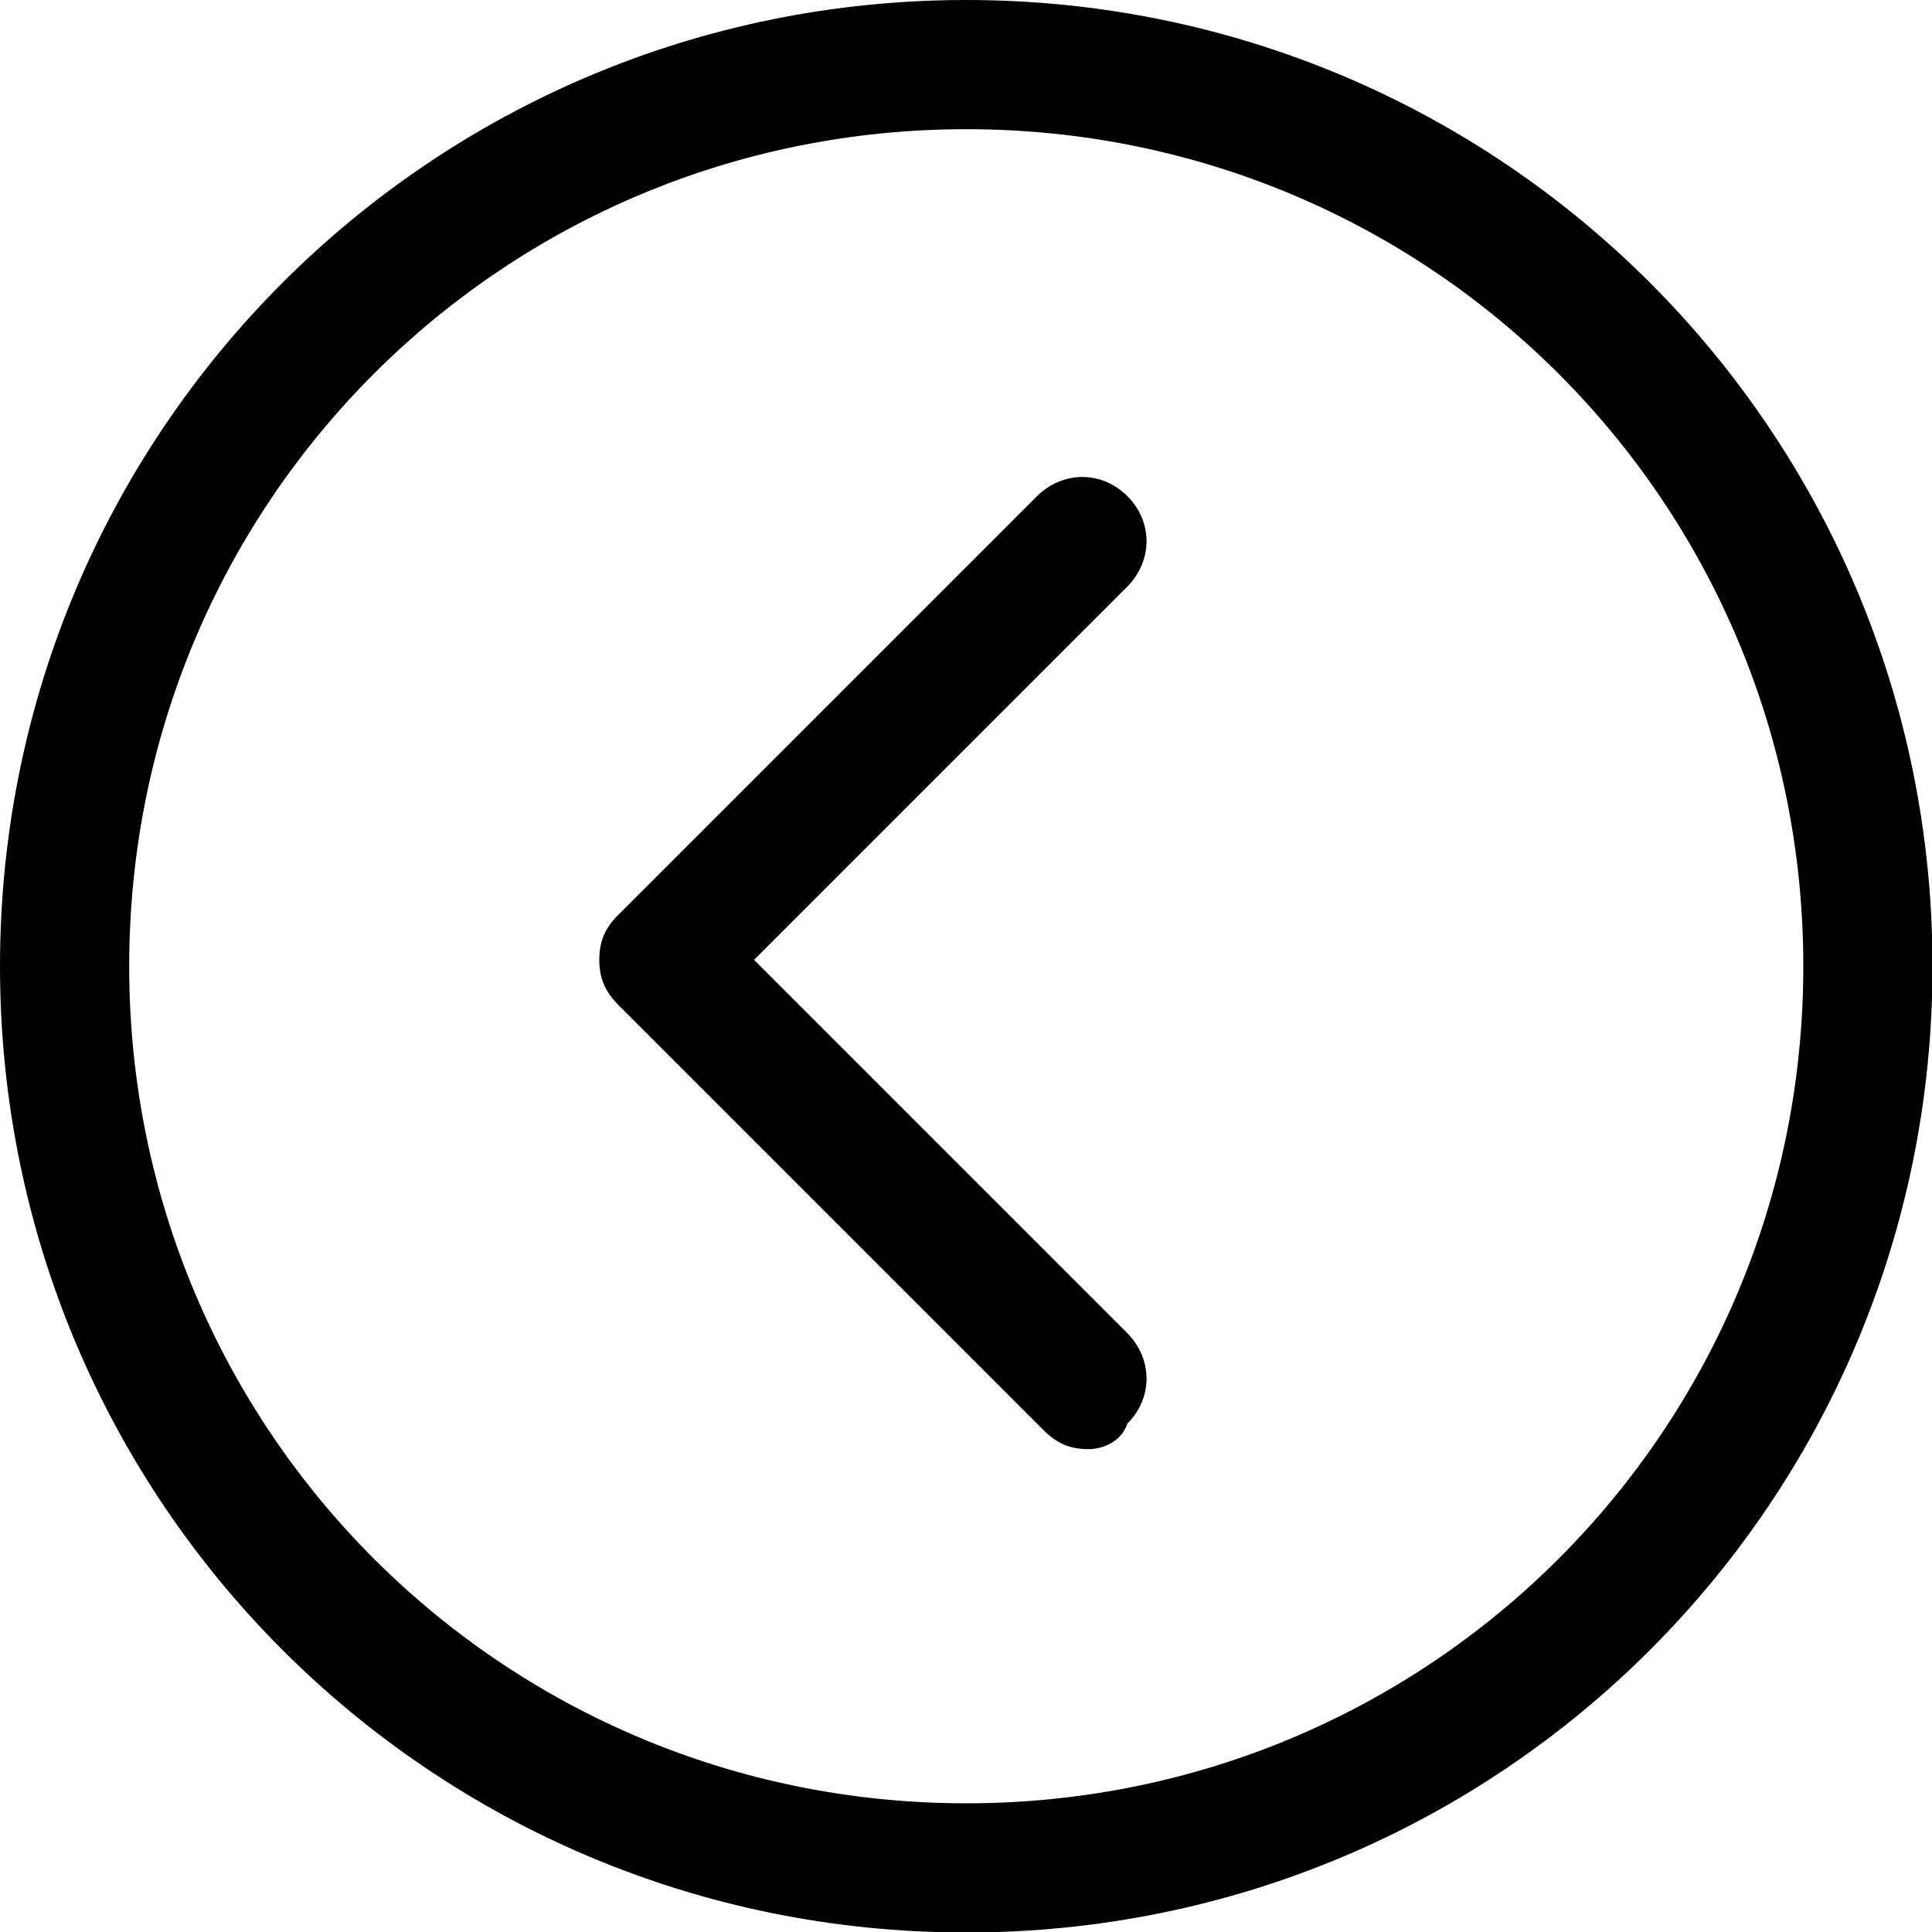
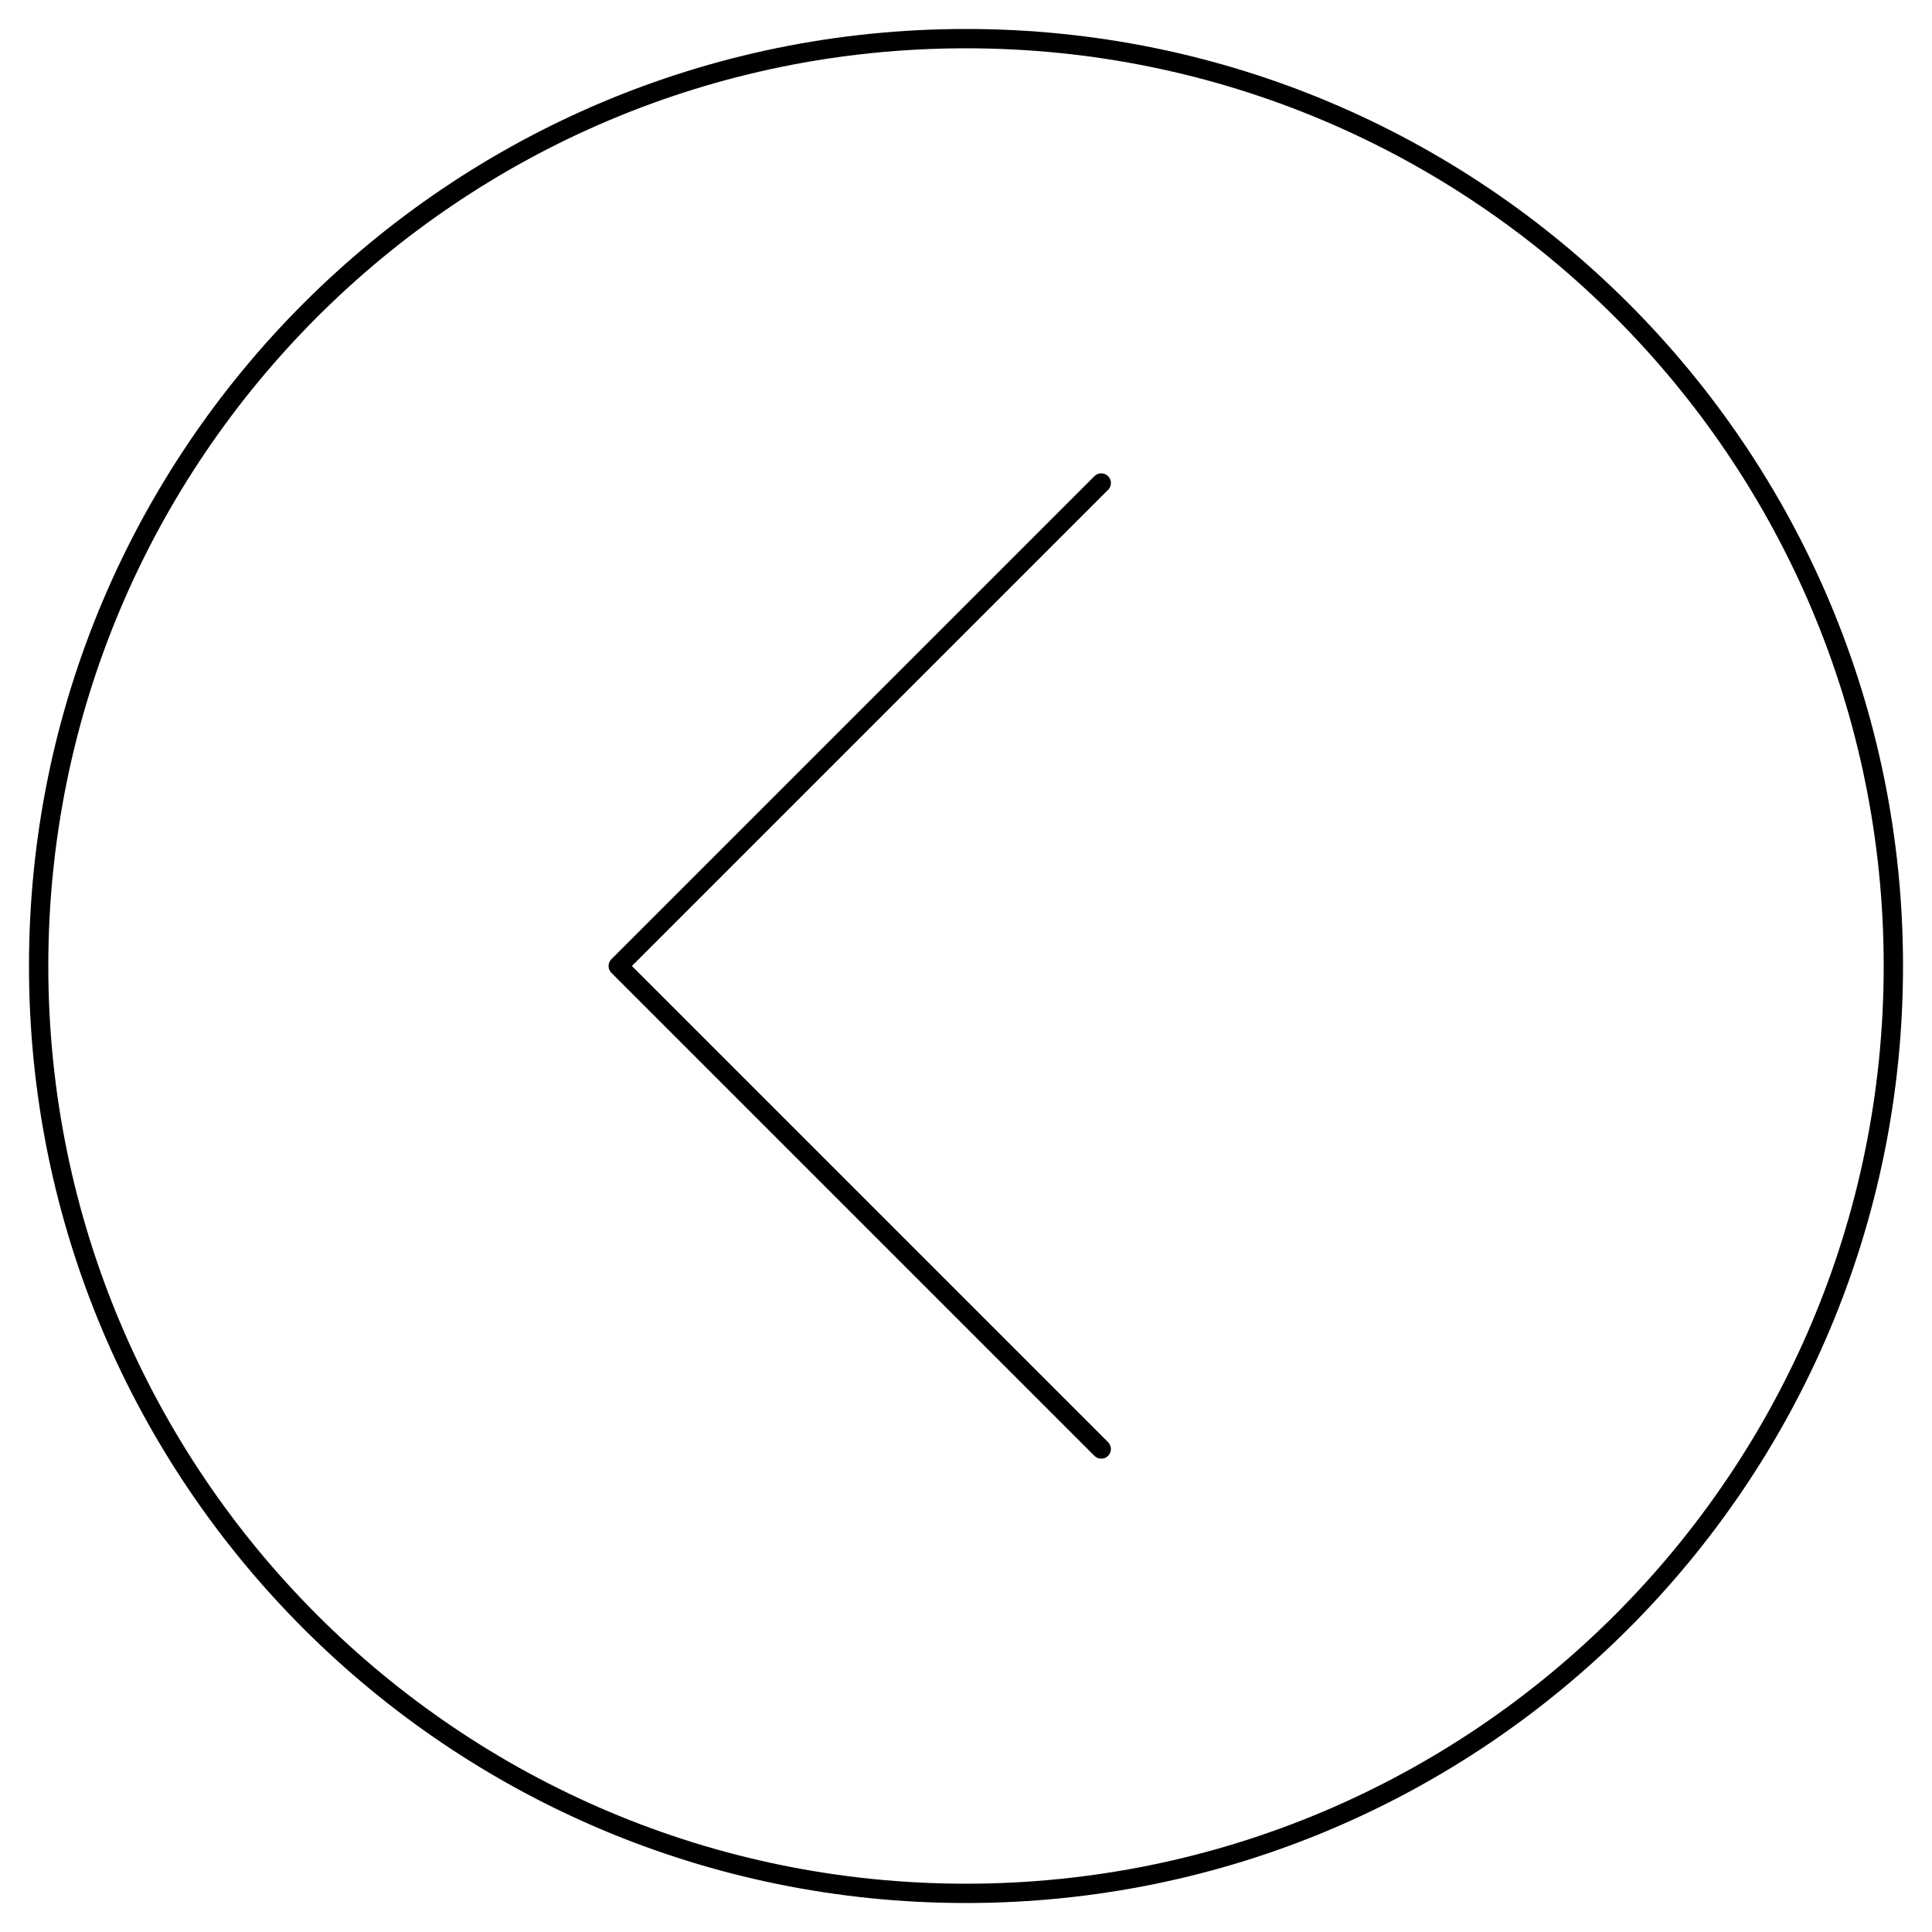
- <svg xmlns="http://www.w3.org/2000/svg" version="1.1" id="Left_1" x="0px" y="0px" viewBox="0 0 511.995 511.995" style="enable-background:new 0 0 511.995 511.995;" xml:space="preserve">
-   <g>
-     <g>
-       <path d="M256.065,0C114.43,0,0,114.298,0,256.065S114.298,512.13,256.065,512.13S512.13,397.832,512.13,256.065    S397.702,0,256.065,0z M256.065,477.892c-122.891,0-221.828-98.937-221.828-221.828S133.175,34.236,256.065,34.236    s221.828,98.937,221.828,221.828S378.956,477.892,256.065,477.892z" />
-     </g>
-   </g>
-   <g>
-     <g>
-       <path d="M199.827,254.373l98.937-98.937c6.769-6.9,6.769-17.184,0-23.953c-6.769-6.769-17.054-6.769-23.953,0L163.897,242.397    c-3.385,3.385-5.077,6.769-5.077,11.977c0,5.077,1.692,8.591,5.077,11.977l112.606,112.606c3.385,3.385,6.769,5.077,11.977,5.077    c3.385,0,8.592-1.692,10.284-6.769c6.769-6.769,6.769-17.053,0-23.953L199.827,254.373z" />
-     </g>
-   </g>
+ <svg xmlns="http://www.w3.org/2000/svg" viewBox="0 0 100 100" stroke="currentColor" stroke-width="1" fill="none" stroke-linecap="round" stroke-linejoin="round">
+   <circle cx="50" cy="50" r="48" />
+   <path d="M 57 25 l -25 25 l 25 25" />
</svg>
